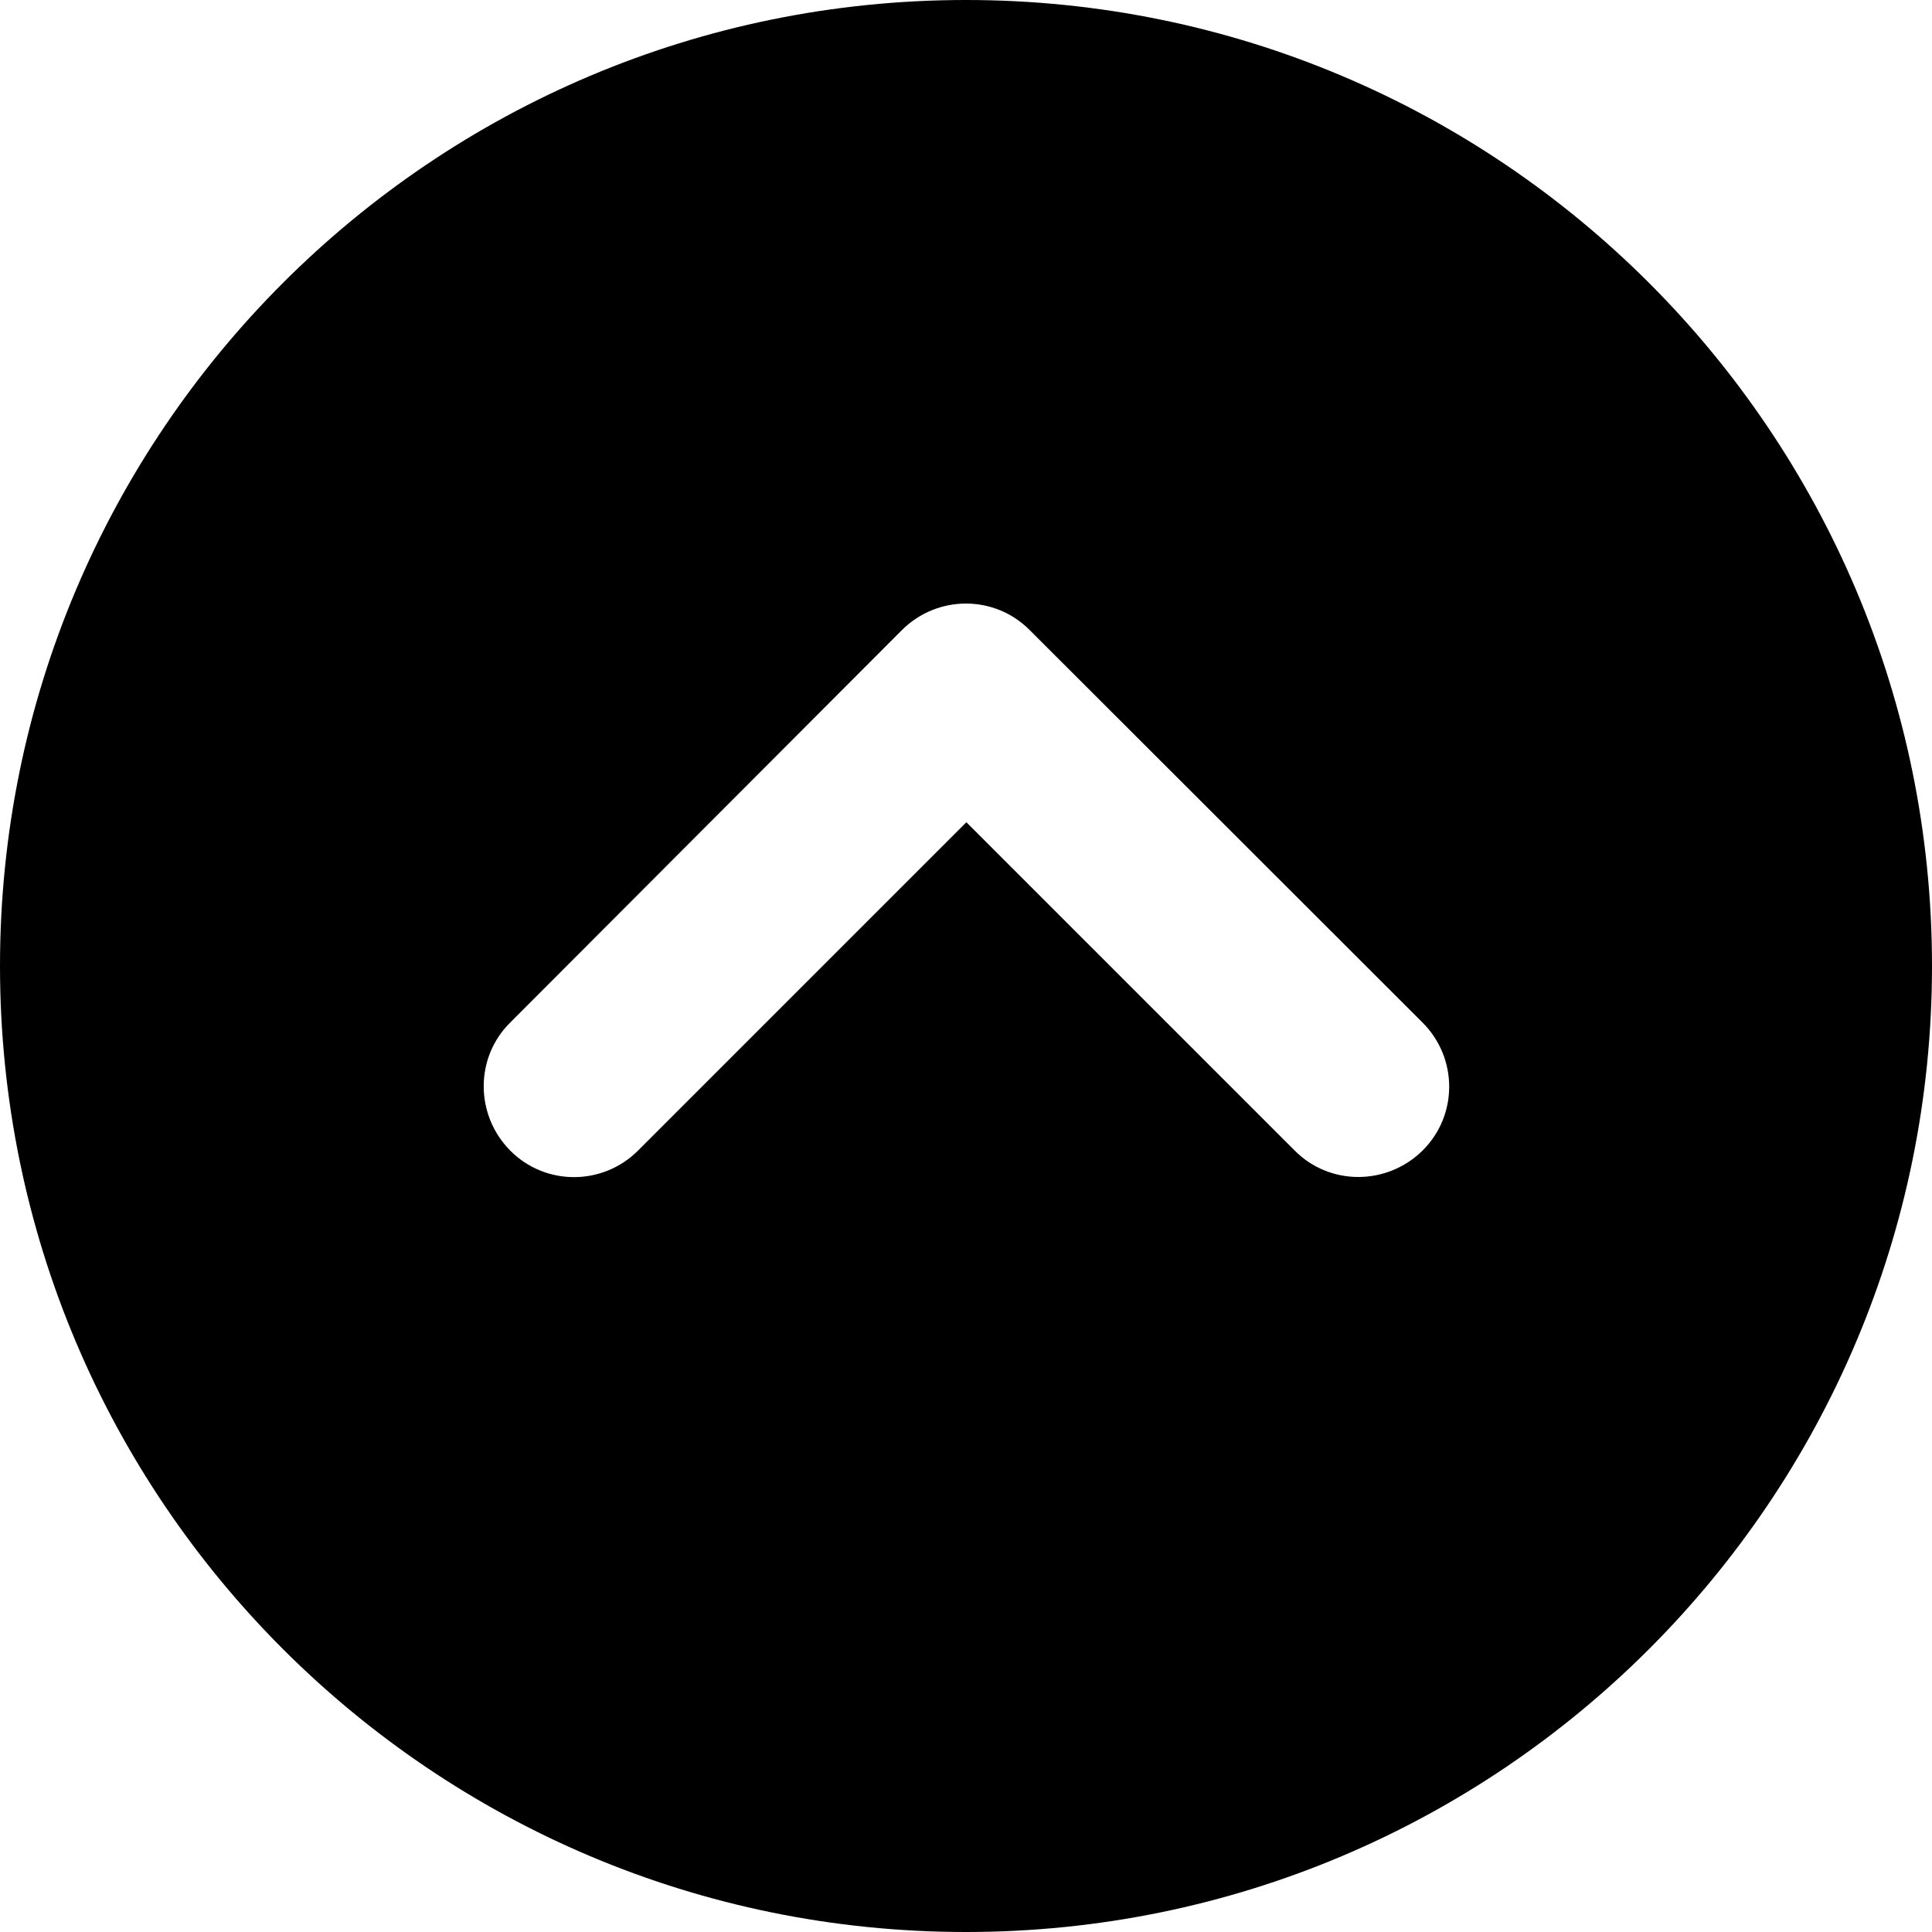
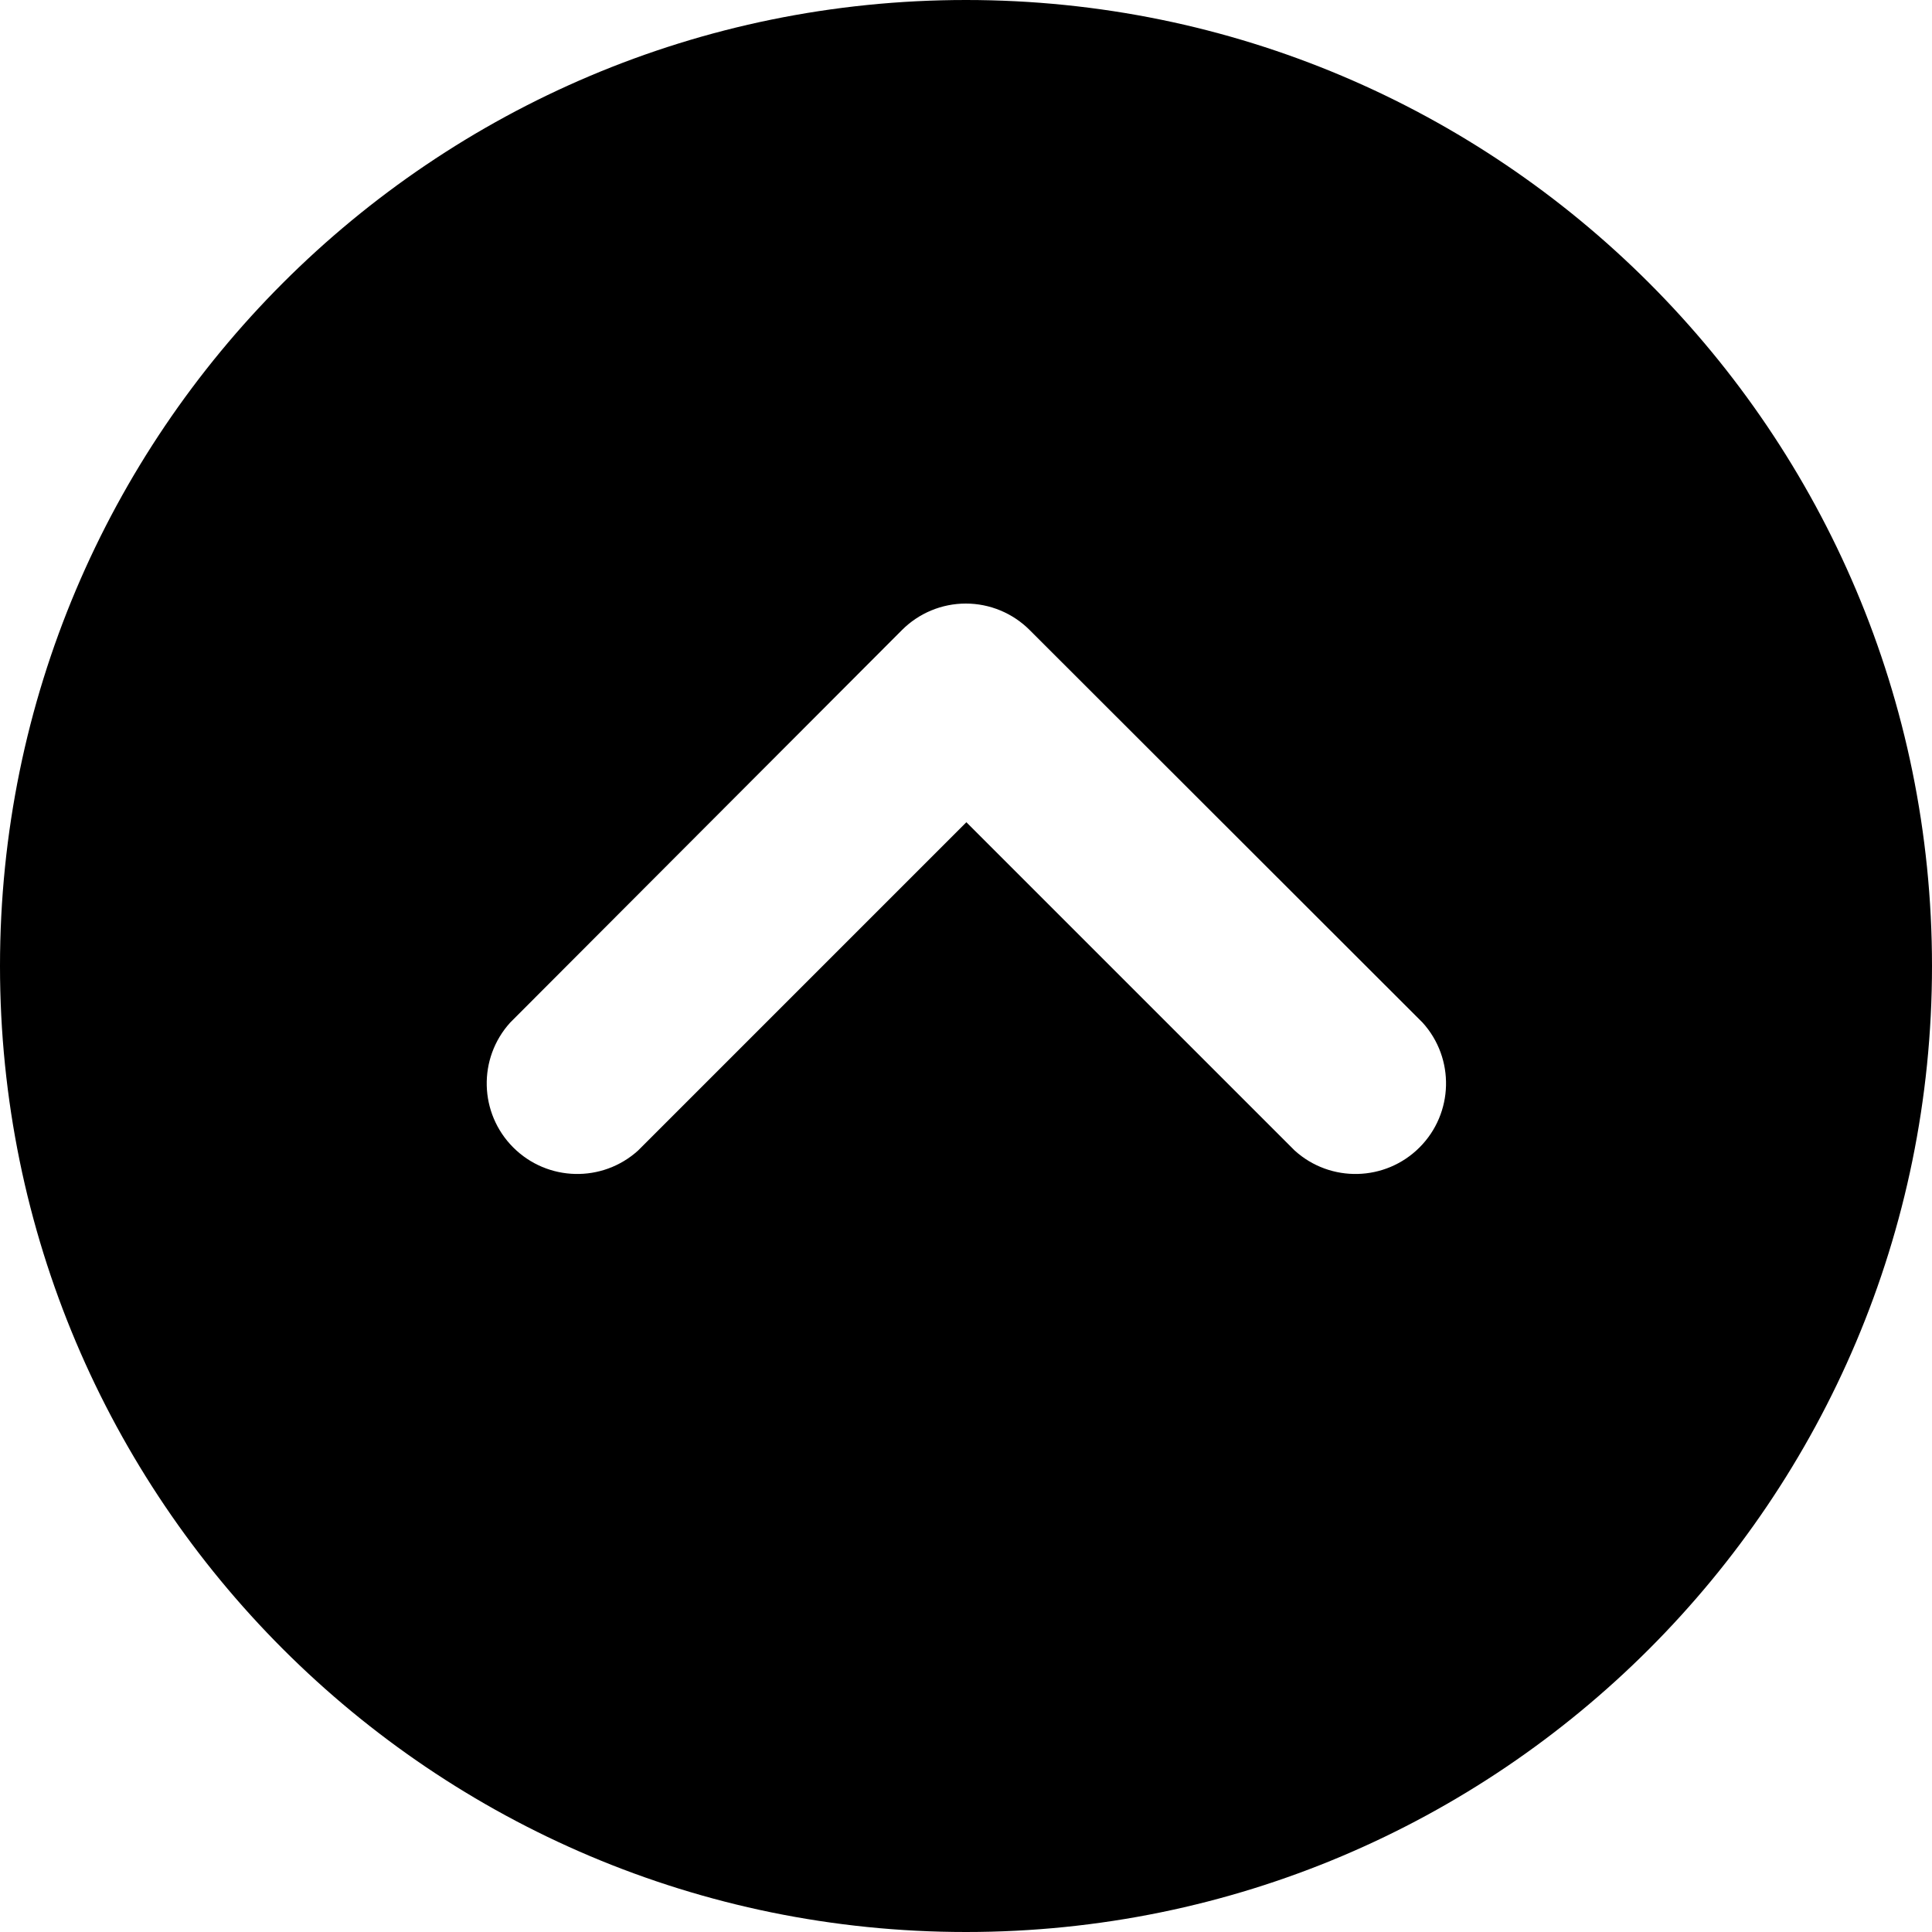
<svg xmlns="http://www.w3.org/2000/svg" viewBox="0 0 512 512">
-   <path d="M256 512A256 256 0 1 0 256 0a256 256 0 1 0 0 512zM377 271c9.4 9.4 9.4 24.6 0 33.9s-24.6 9.4-33.9 0l-87-87-87 87c-9.4 9.4-24.6 9.4-33.9 0s-9.4-24.6 0-33.9L239 167c9.4-9.4 24.6-9.4 33.9 0L377 271z" />
+   <path d="M256 512a256 256 0 1 0 0-512 256 256 0 1 0 0 512zm121-241a24 24 0 0 1-33.9 33.9l-87-87-87 87a24 24 0 0 1-33.9-33.9L239 167a23.9 23.9 0 0 1 33.9 0L377 271z" />
</svg>
